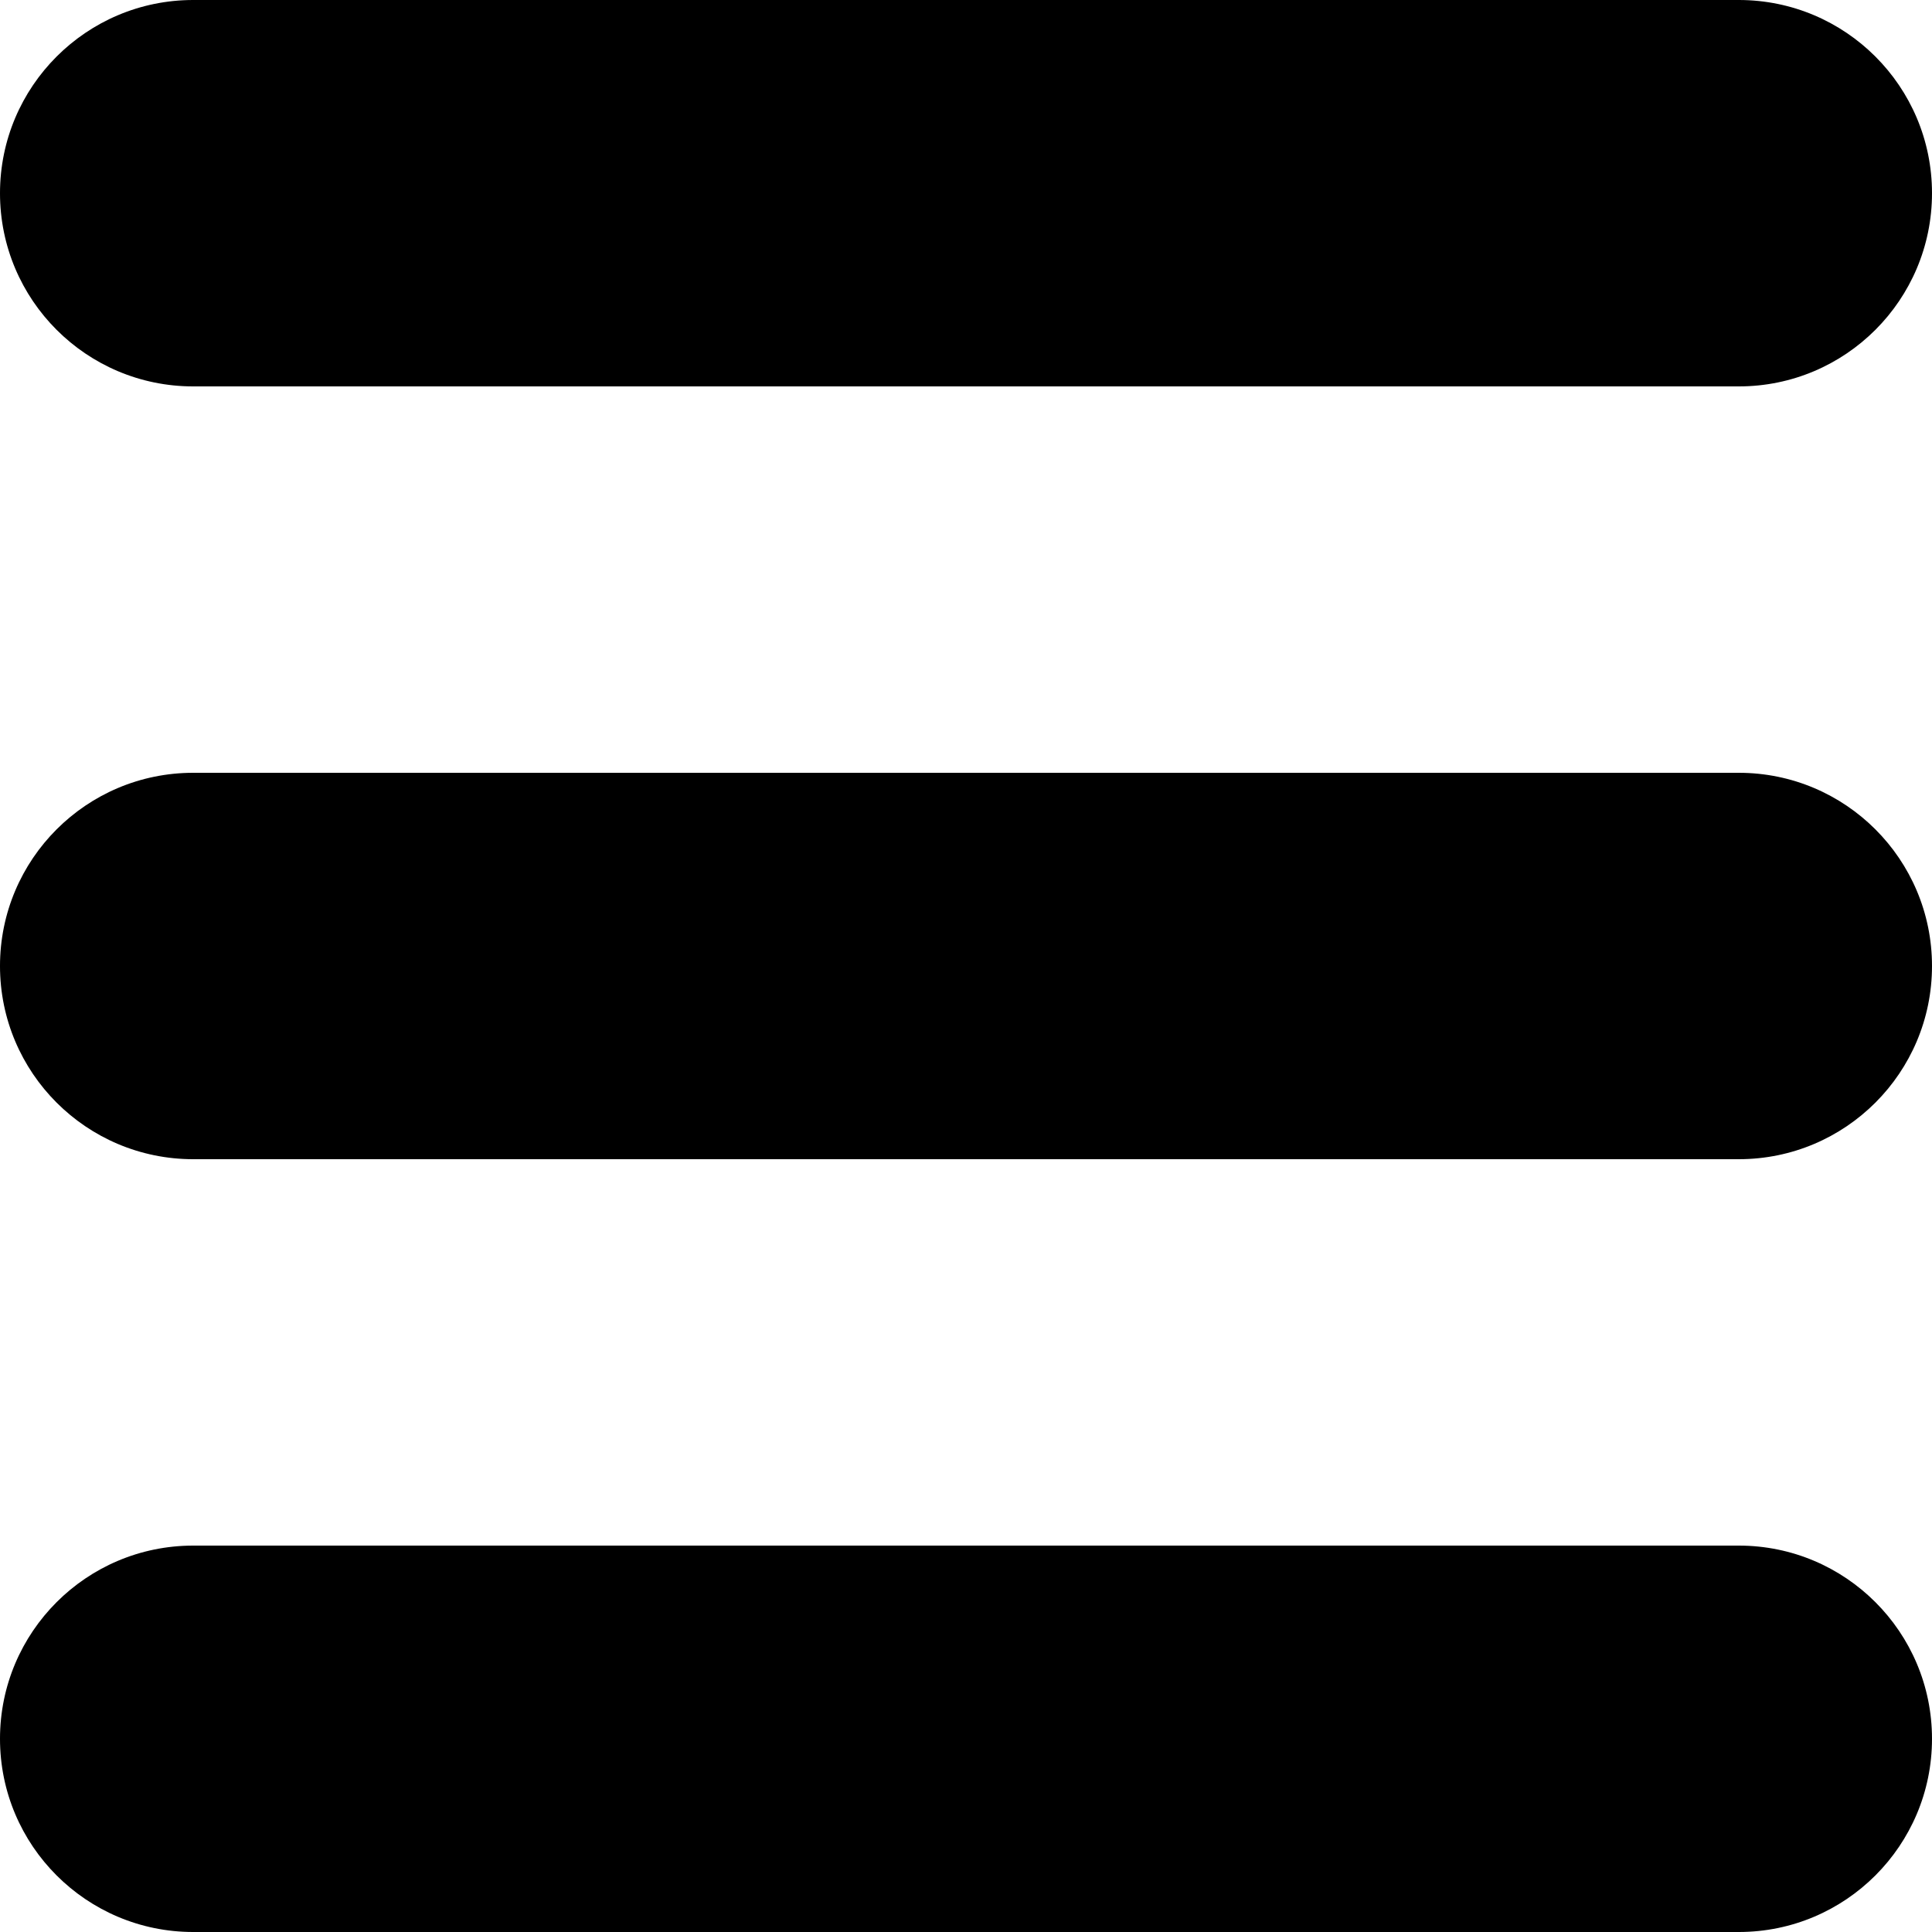
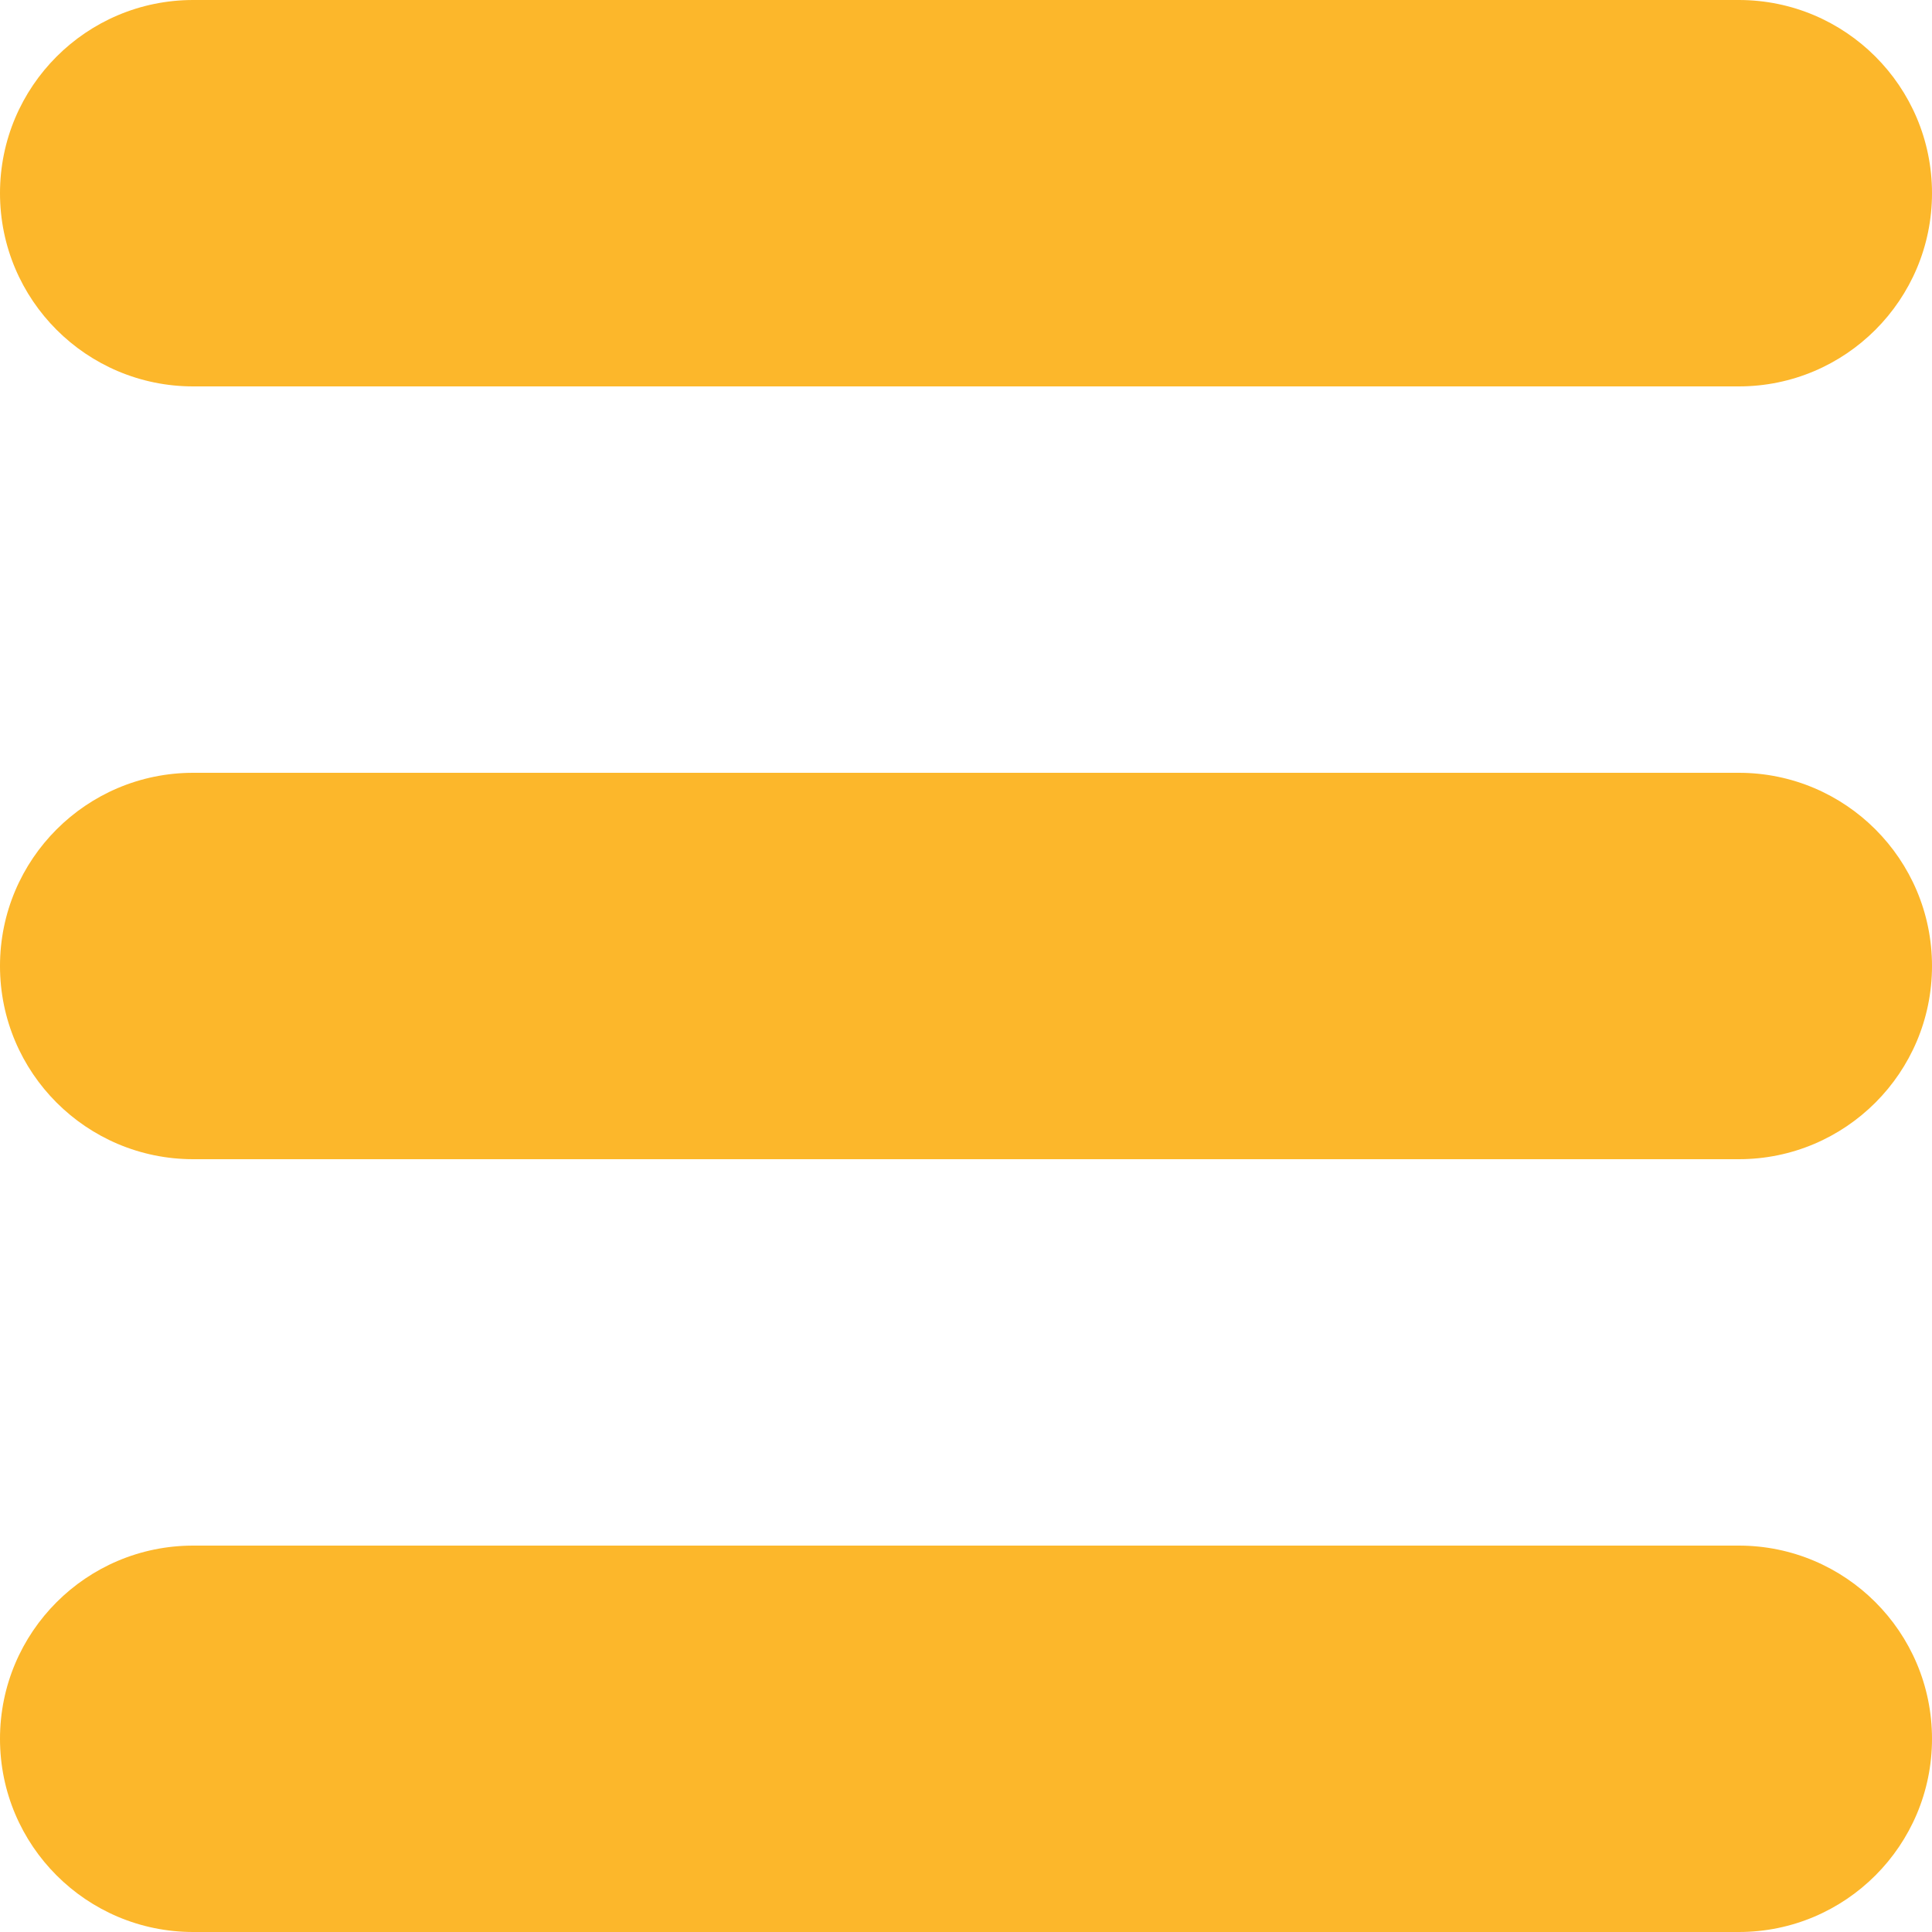
<svg xmlns="http://www.w3.org/2000/svg" version="1.1" id="Layer_1" x="0px" y="0px" viewBox="0 0 150 150" style="enable-background:new 0 0 150 150;" xml:space="preserve">
  <g id="XMLID_240_">
-     <path id="XMLID_241_" d="M15,30h120c8.284,0,15-6.716,15-15s-6.716-15-15-15H15C6.716,0,0,6.716,0,15S6.716,30,15,30z" />
-     <path id="XMLID_242_" d="M135,60H15C6.716,60,0,66.716,0,75s6.716,15,15,15h120c8.284,0,15-6.716,15-15S143.284,60,135,60z" />
-     <path id="XMLID_243_" d="M135,120H15c-8.284,0-15,6.716-15,15s6.716,15,15,15h120c8.284,0,15-6.716,15-15S143.284,120,135,120z" />
+     <path fill="#FCB72B" id="XMLID_241_" d="M15,30h120c8.284,0,15-6.716,15-15s-6.716-15-15-15H15C6.716,0,0,6.716,0,15S6.716,30,15,30z" />
+     <path fill="#FCB72B" id="XMLID_242_" d="M135,60H15C6.716,60,0,66.716,0,75s6.716,15,15,15h120c8.284,0,15-6.716,15-15S143.284,60,135,60z" />
+     <path fill="#FCB72B" id="XMLID_243_" d="M135,120H15c-8.284,0-15,6.716-15,15s6.716,15,15,15h120c8.284,0,15-6.716,15-15S143.284,120,135,120z" />
  </g>
  <g>
</g>
  <g>
</g>
  <g>
</g>
  <g>
</g>
  <g>
</g>
  <g>
</g>
  <g>
</g>
  <g>
</g>
  <g>
</g>
  <g>
</g>
  <g>
</g>
  <g>
</g>
  <g>
</g>
  <g>
</g>
  <g>
</g>
</svg>
